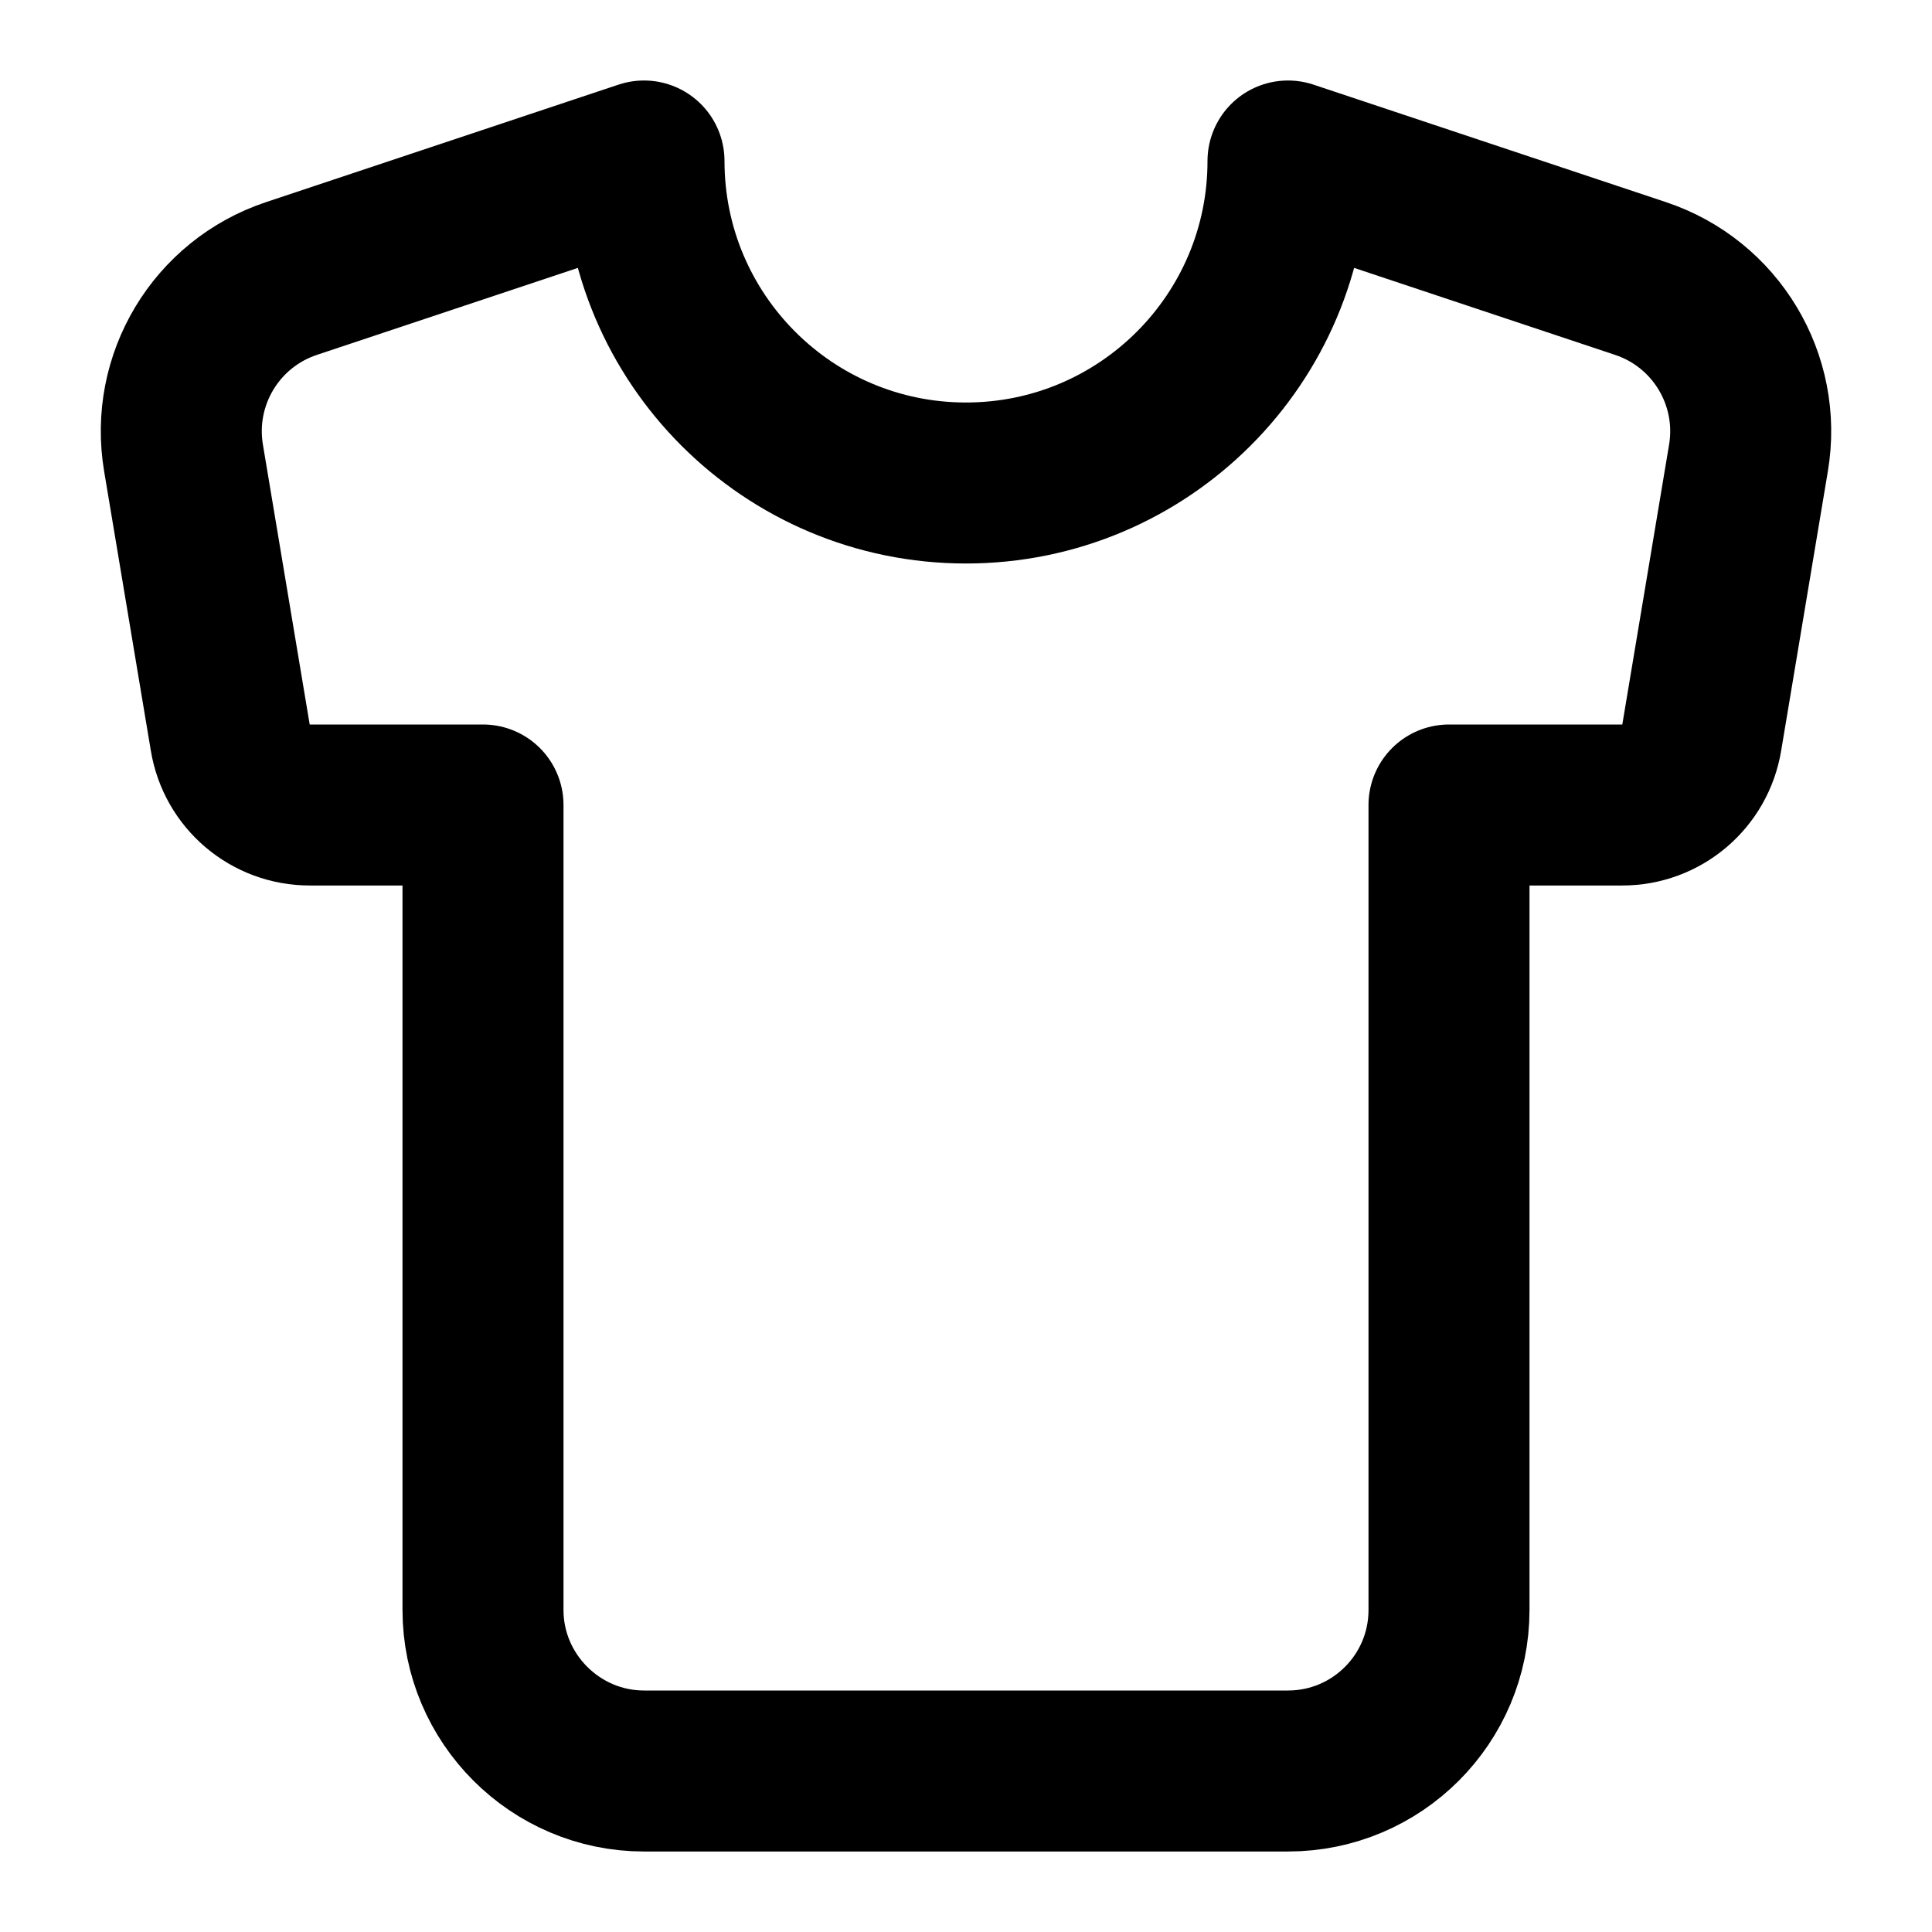
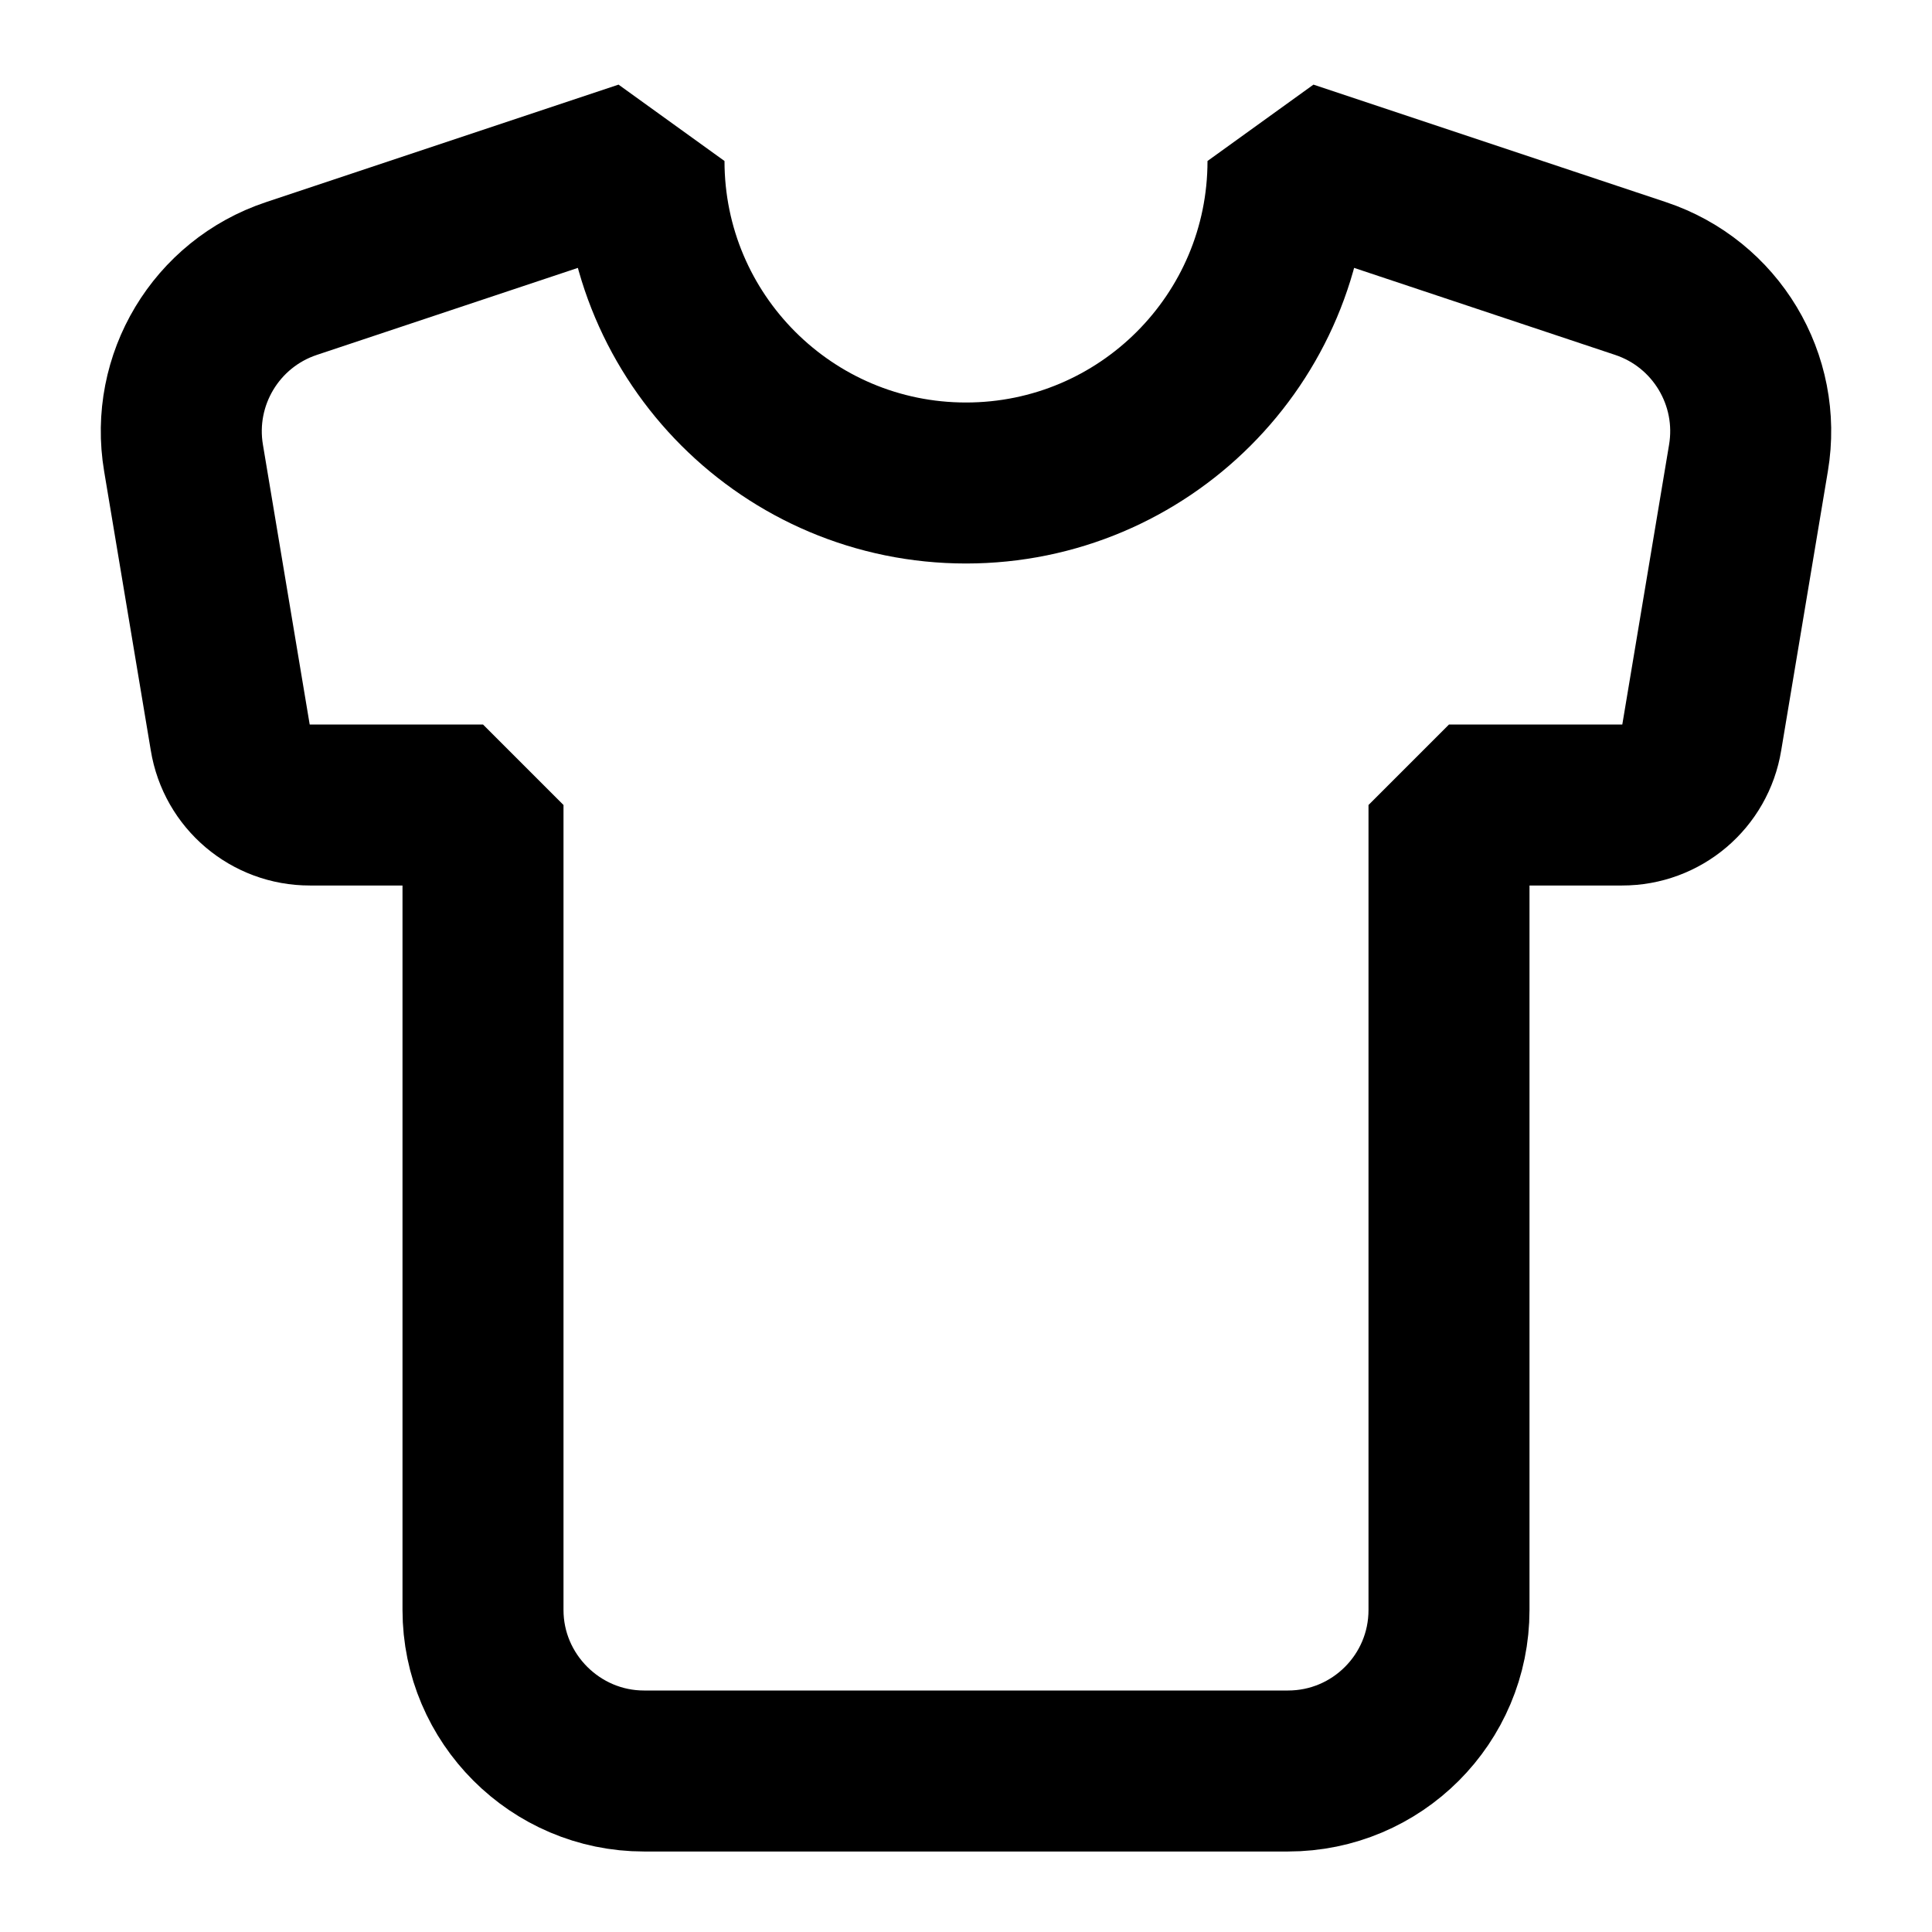
- <svg xmlns="http://www.w3.org/2000/svg" width="24" height="24" viewBox="0 0 24 24" fill="none" stroke="currentColor" stroke-width="2" stroke-linecap="round" stroke-linejoin="round">
+ <svg xmlns="http://www.w3.org/2000/svg" width="24" height="24" viewBox="0 0 24 24" fill="none" stroke="currentColor" stroke-width="2" stroke-linecap="butt" stroke-linejoin="bevel">
  <path d="M20.38 3.46 16 2a4 4 0 0 1-8 0L3.62 3.46a2 2 0 0 0-1.34 2.23l.58 3.47a1 1 0 0 0 .99.84H6v10c0 1.1.9 2 2 2h8a2 2 0 0 0 2-2V10h2.15a1 1 0 0 0 .99-.84l.58-3.47a2 2 0 0 0-1.34-2.23z" />
</svg>
